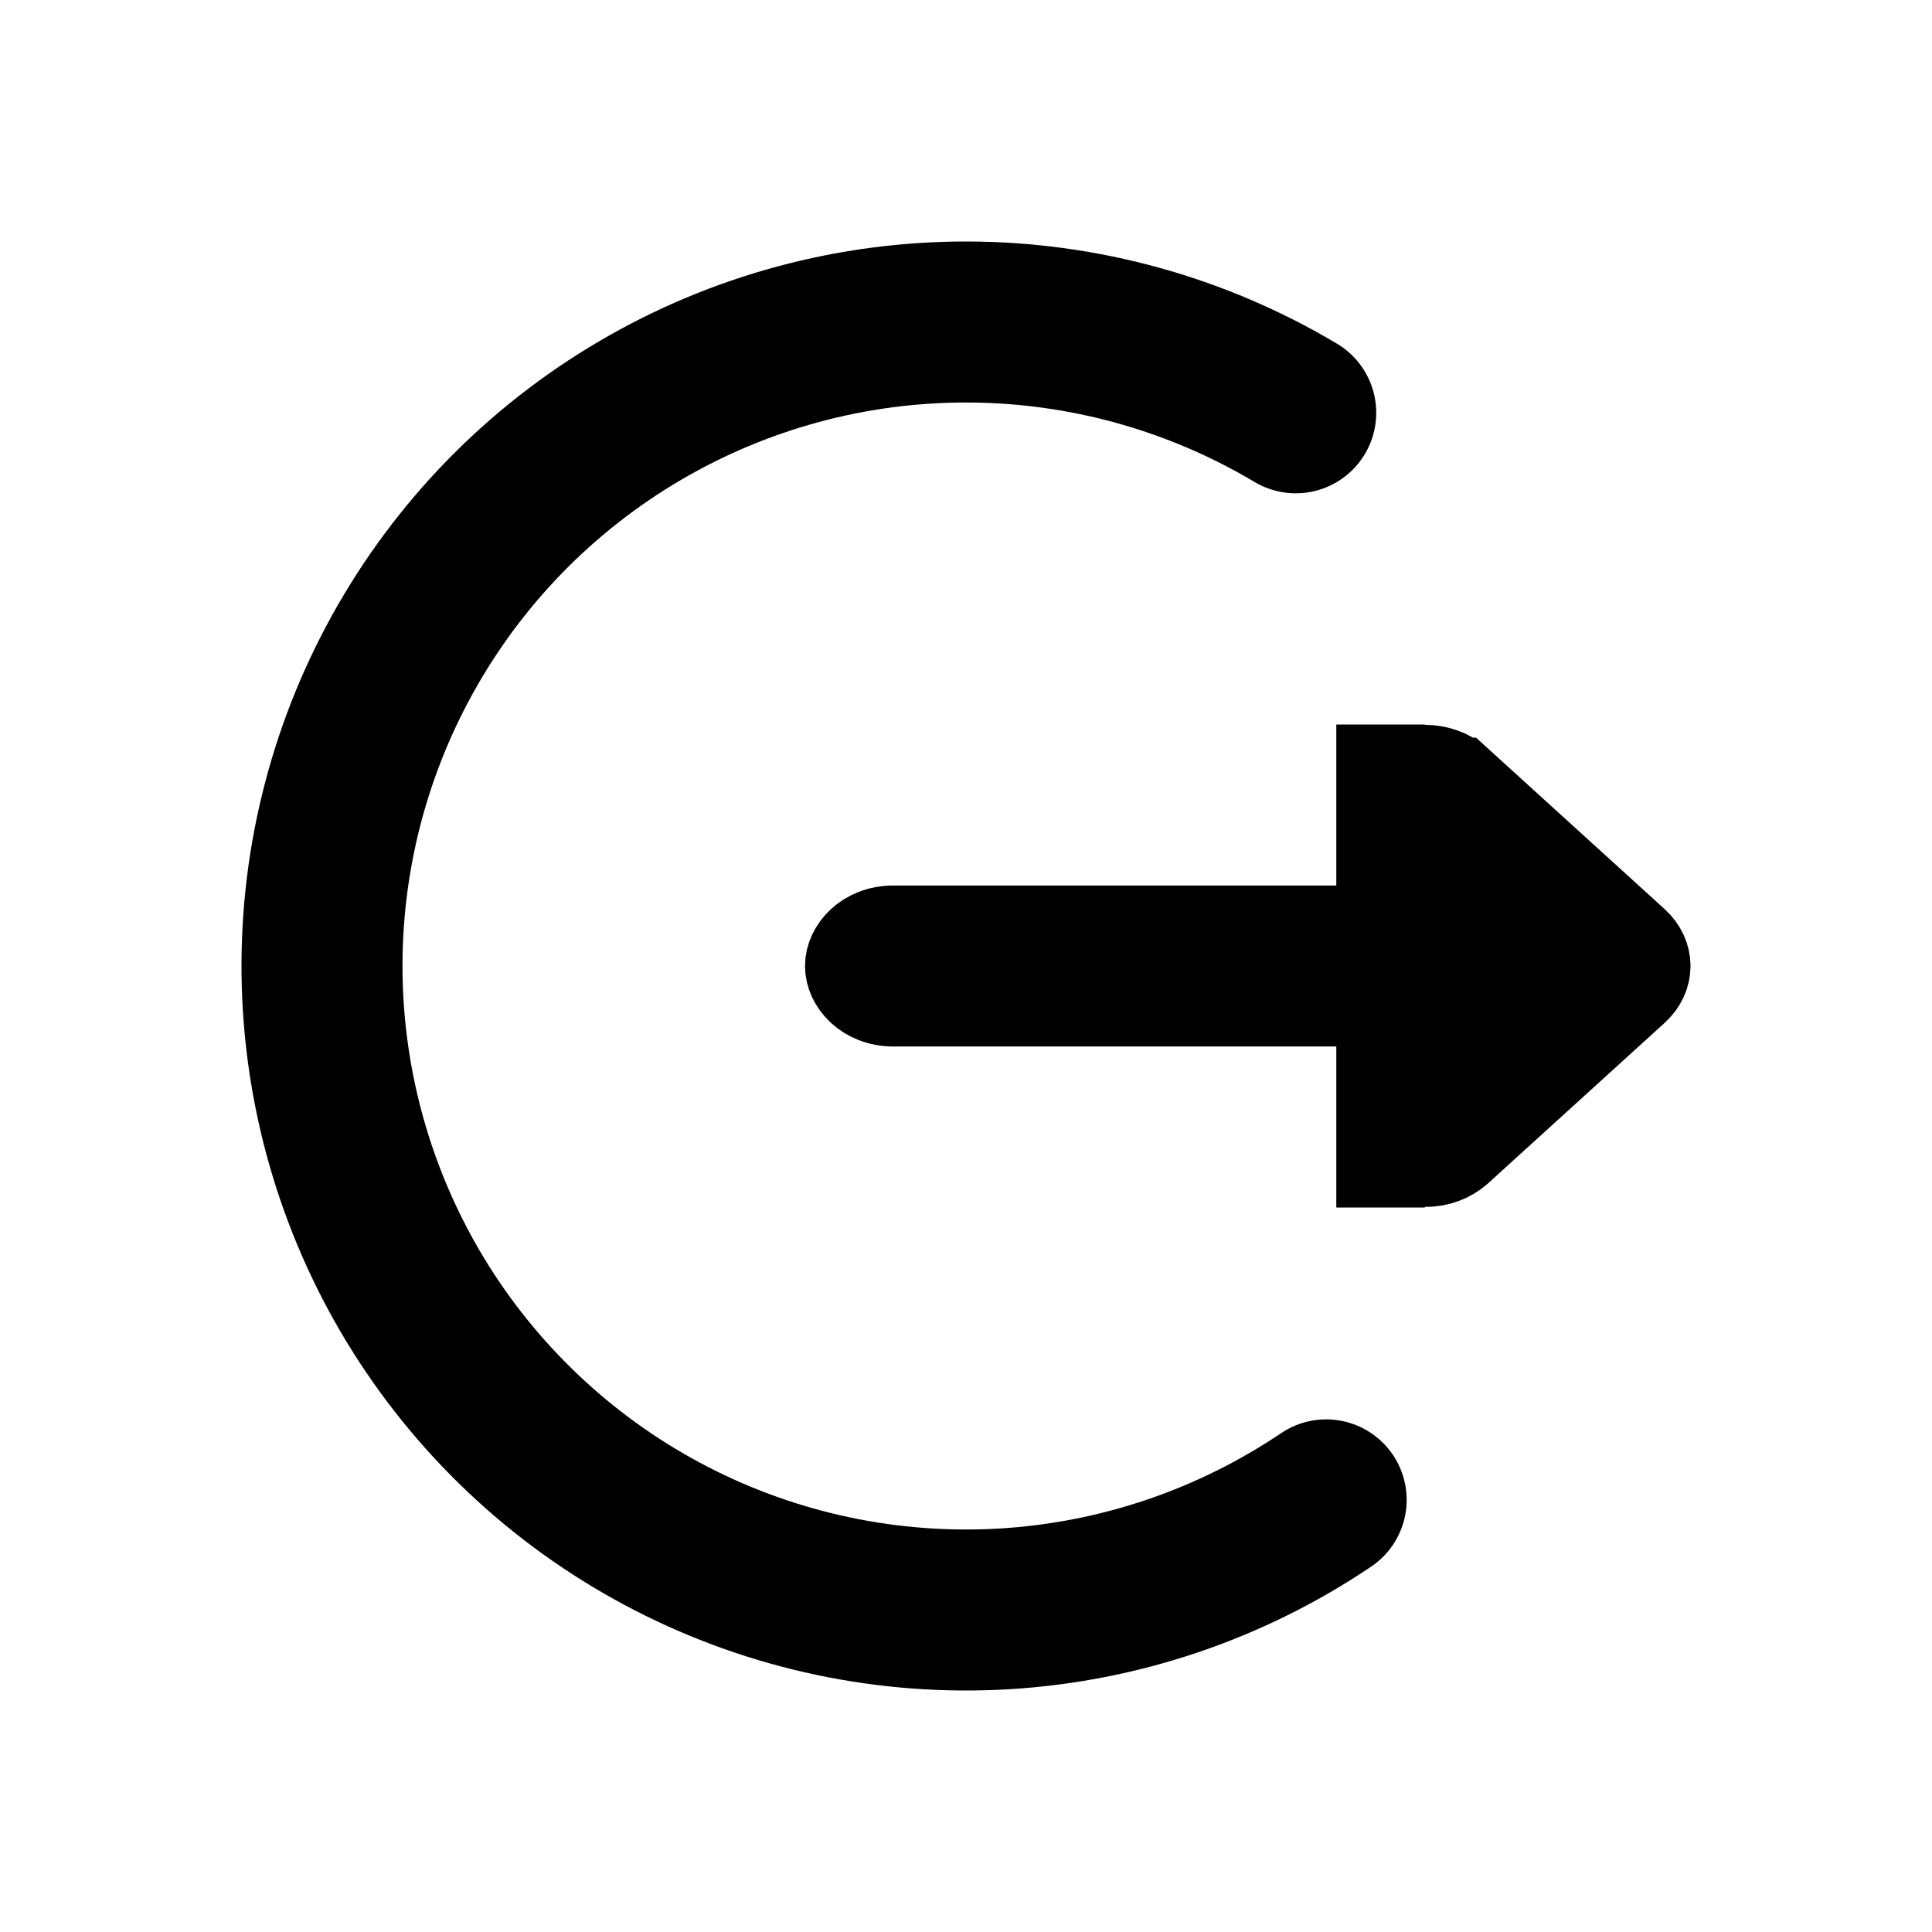
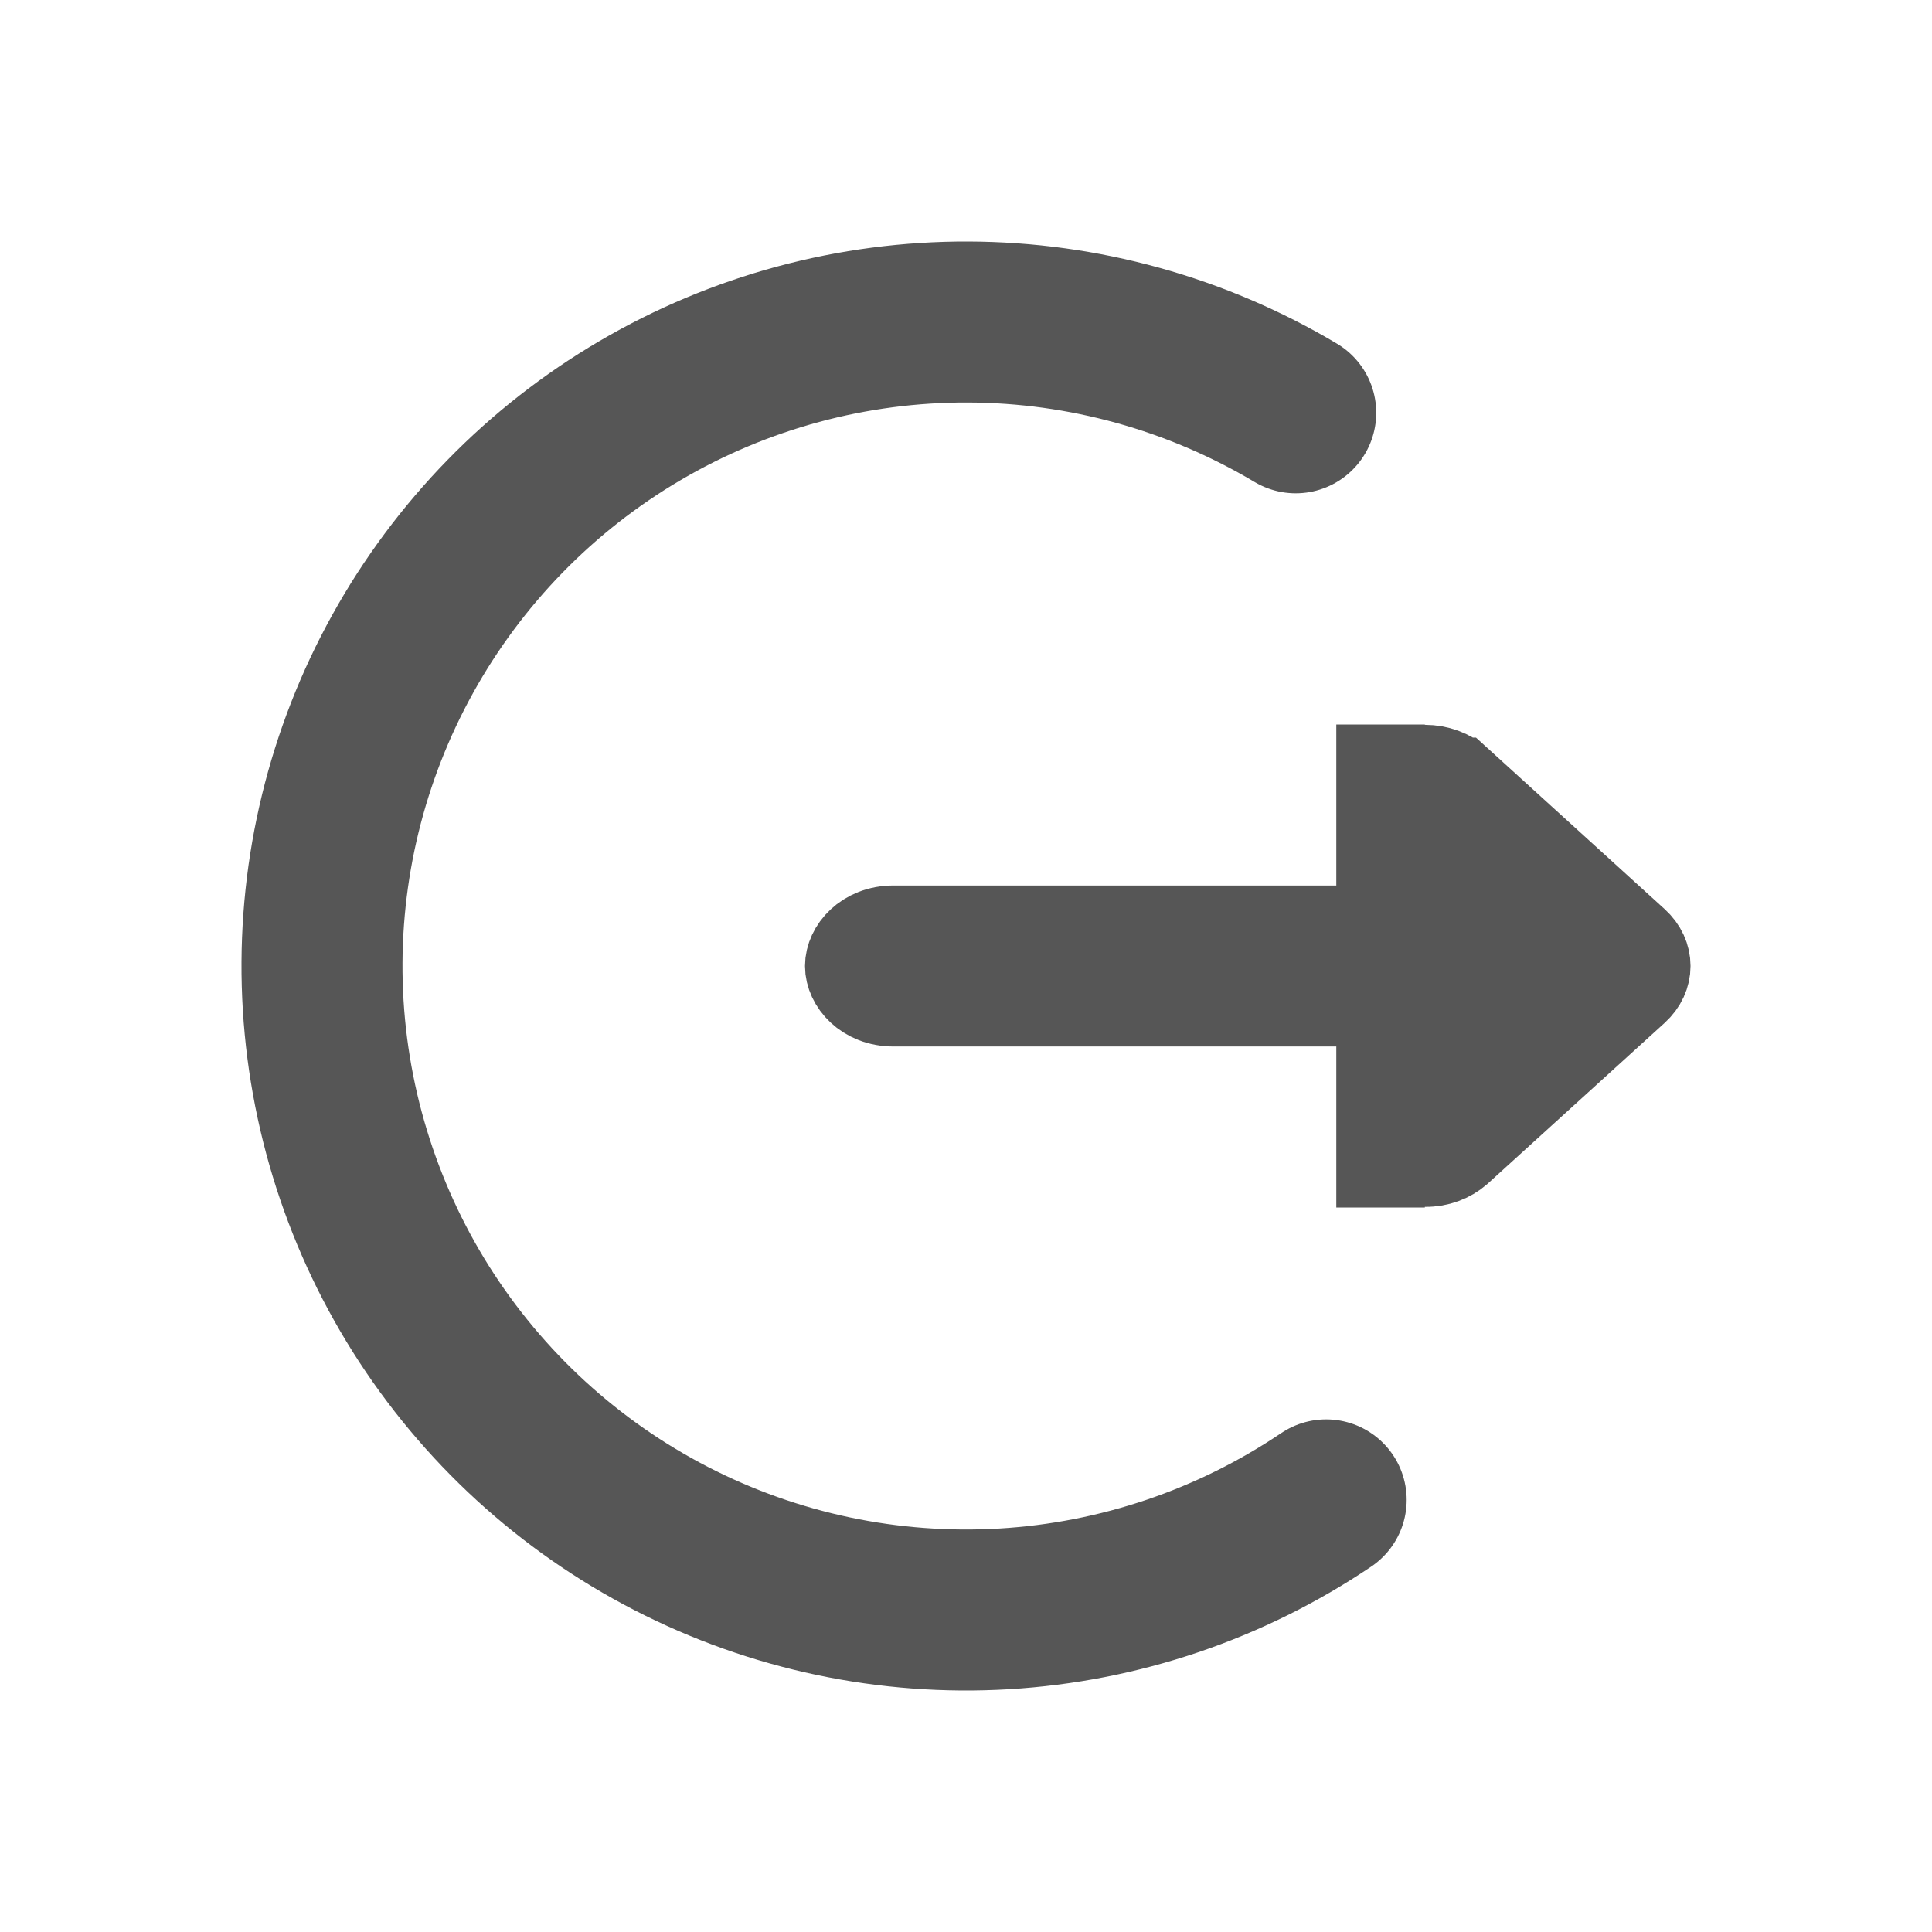
- <svg xmlns="http://www.w3.org/2000/svg" width="24" height="24" viewBox="0 0 24 24" fill="none">
-   <path d="M17.2 9.5V9.504H17.7C17.872 9.504 18.03 9.566 18.141 9.663H18.142L20.342 11.663C20.553 11.855 20.553 12.145 20.342 12.337L18.142 14.336C18.03 14.433 17.875 14.494 17.707 14.492L17.2 14.485V14.5H17.1V12.5H11.1C10.724 12.5 10.5 12.231 10.5 12C10.5 11.769 10.724 11.5 11.1 11.5H17.1V9.5H17.2Z" fill="black" stroke="black" />
-   <path d="M16.474 18.632C15.286 19.433 13.905 19.901 12.475 19.986C11.044 20.071 9.617 19.77 8.343 19.115C7.069 18.46 5.994 17.475 5.23 16.263C4.467 15.051 4.043 13.655 4.003 12.223C3.963 10.791 4.308 9.375 5.003 8.122C5.698 6.868 6.716 5.825 7.952 5.1C9.187 4.375 10.595 3.995 12.028 4C13.461 4.005 14.866 4.395 16.096 5.128" stroke="black" stroke-width="2" stroke-linecap="round" />
+ <svg xmlns="http://www.w3.org/2000/svg" width="24" height="24" viewBox="0 0 24 24" fill="none" version="1.1">
+   <defs>
+     <style id="current-color-scheme" type="text/css">.ColorScheme-Text { color:#565656; } .ColorScheme-Highlight { color:#4285f4; }</style>
+   </defs>
+   <path class="ColorScheme-Text" d="M17.2 9.5V9.504H17.7C17.872 9.504 18.03 9.566 18.141 9.663H18.142L20.342 11.663C20.553 11.855 20.553 12.145 20.342 12.337L18.142 14.336C18.03 14.433 17.875 14.494 17.707 14.492L17.2 14.485V14.5H17.1V12.5H11.1C10.724 12.5 10.5 12.231 10.5 12C10.5 11.769 10.724 11.5 11.1 11.5H17.1V9.5H17.2Z" fill="currentColor" stroke="currentColor" />
+   <path class="ColorScheme-Text" d="M16.474 18.632C15.286 19.433 13.905 19.901 12.475 19.986C11.044 20.071 9.617 19.77 8.343 19.115C7.069 18.46 5.994 17.475 5.23 16.263C4.467 15.051 4.043 13.655 4.003 12.223C3.963 10.791 4.308 9.375 5.003 8.122C5.698 6.868 6.716 5.825 7.952 5.1C9.187 4.375 10.595 3.995 12.028 4C13.461 4.005 14.866 4.395 16.096 5.128" stroke="currentColor" stroke-width="2" stroke-linecap="round" />
</svg>
